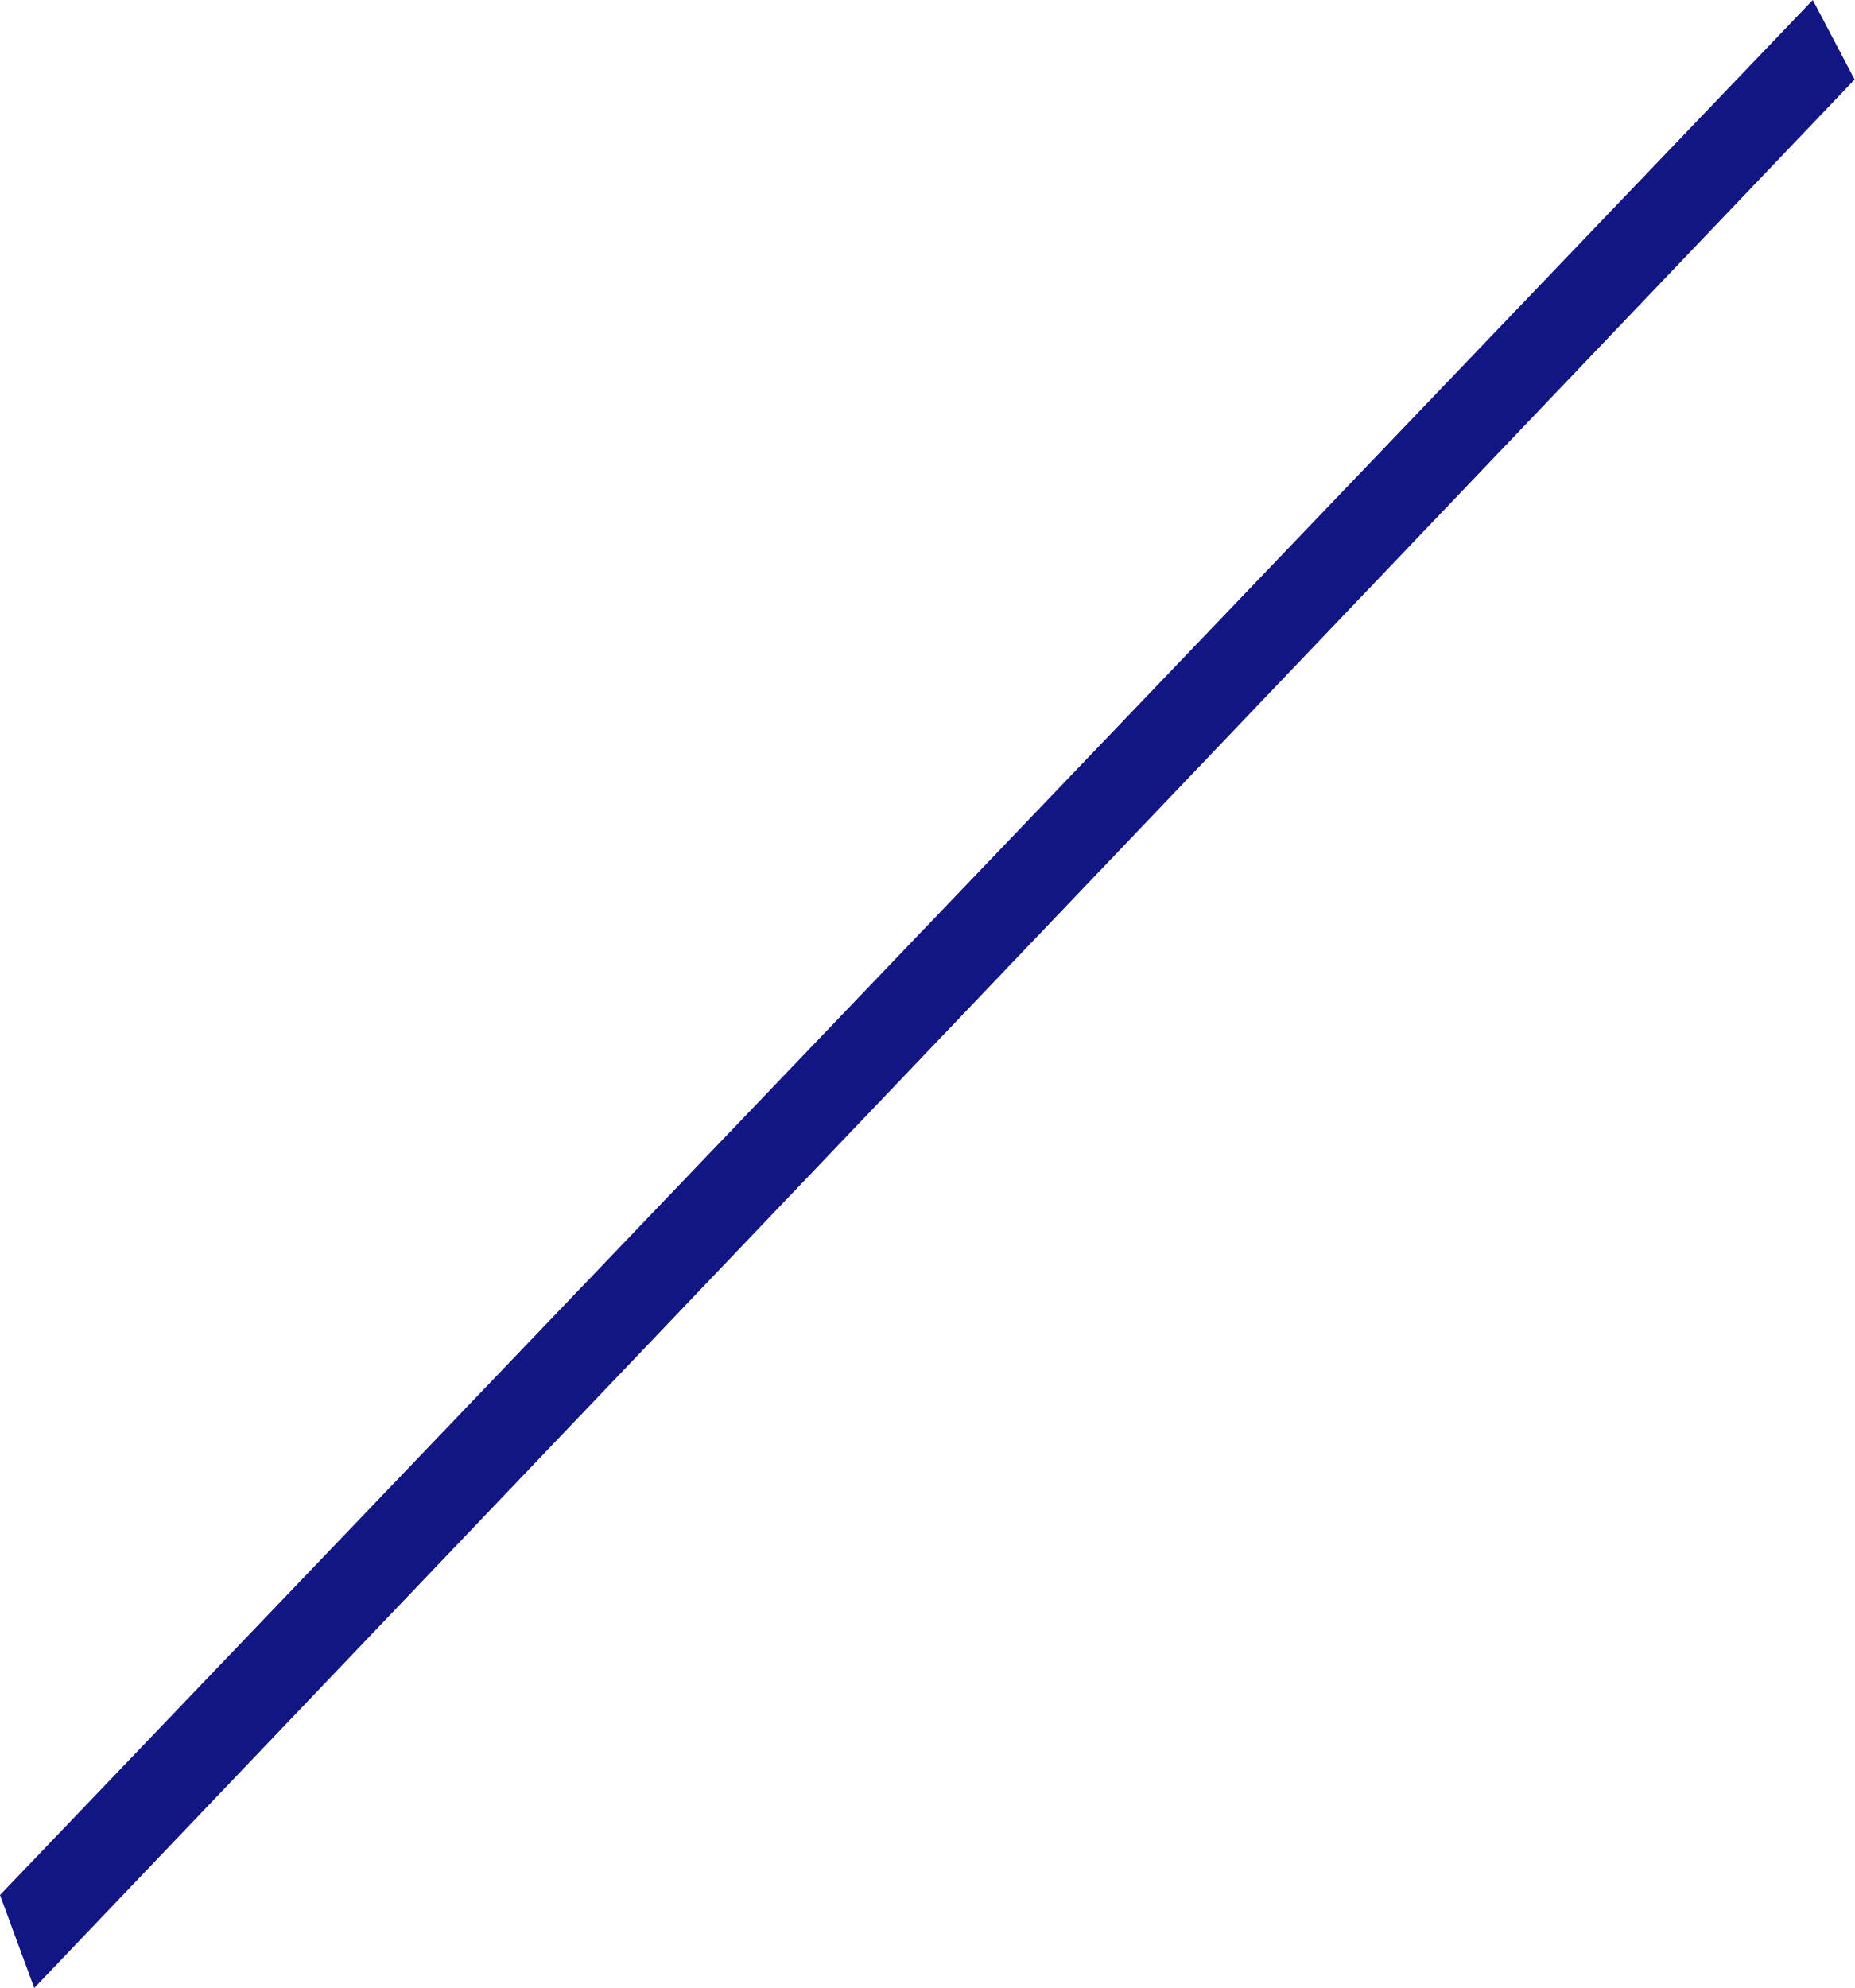
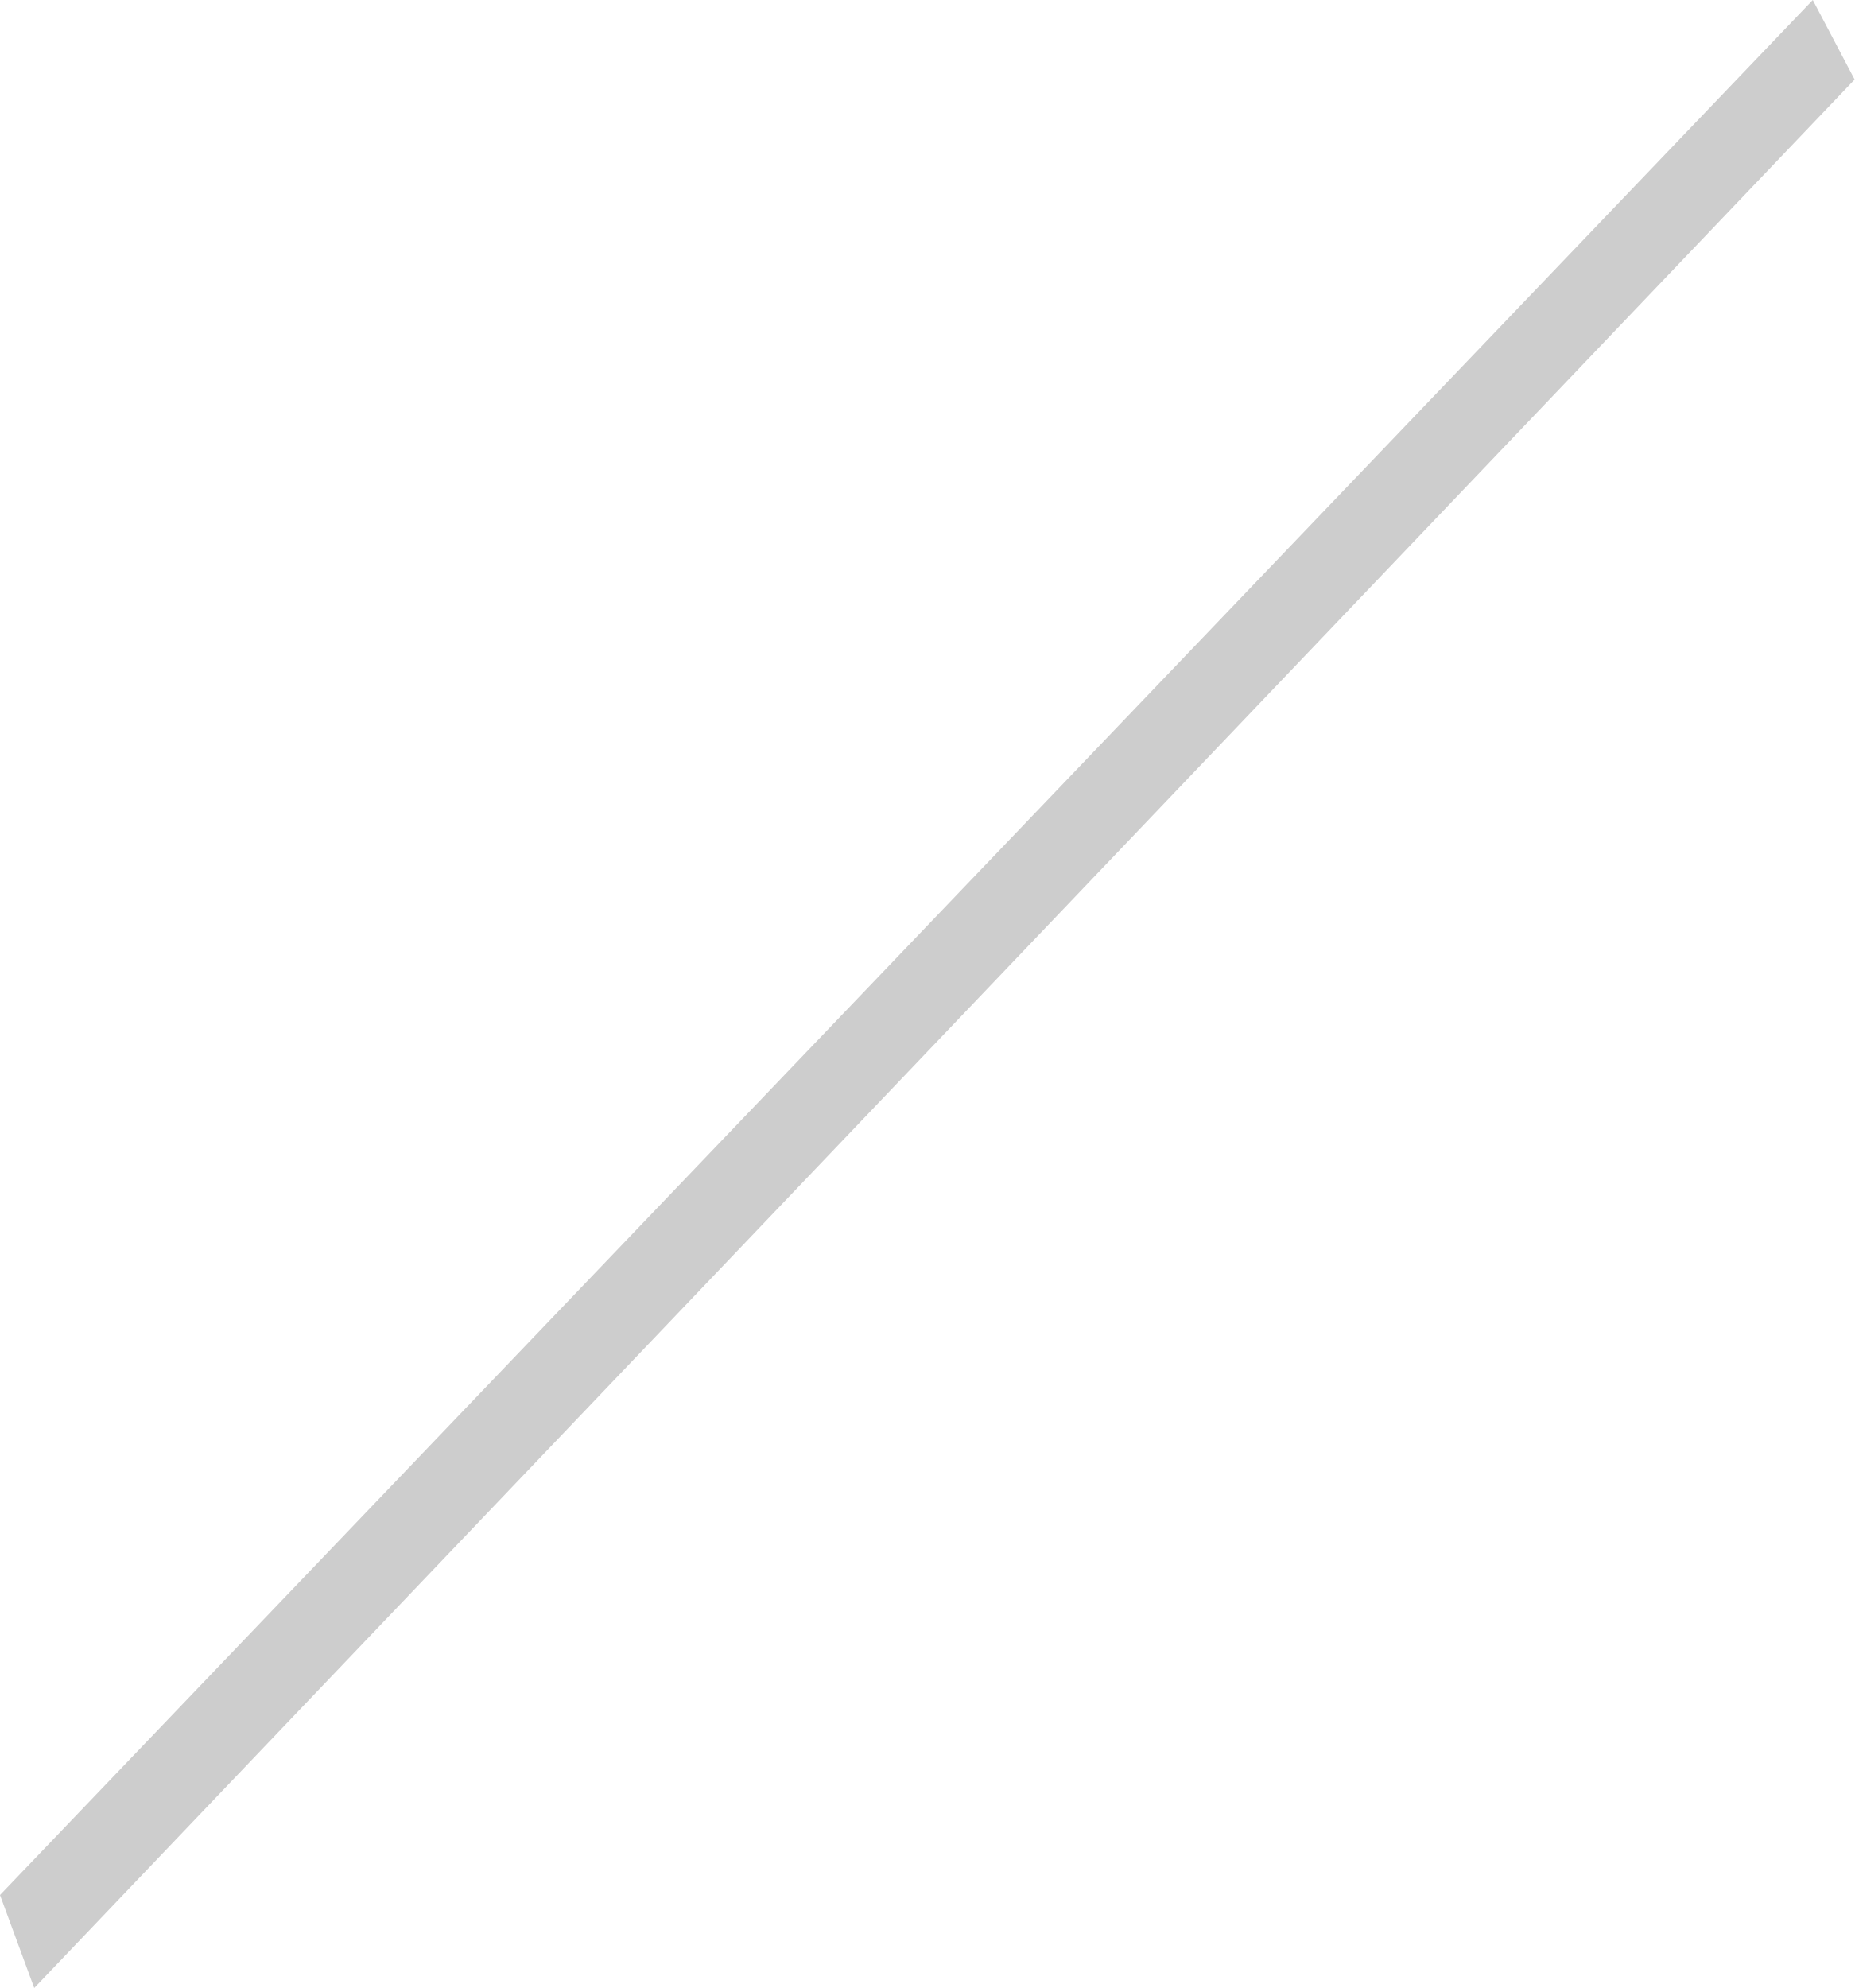
<svg xmlns="http://www.w3.org/2000/svg" preserveAspectRatio="none" overflow="visible" style="display: block;" width="221.59" height="237.5" viewBox="0 0 221.59 237.5" fill="none">
  <g id="åä¸å">
-     <path id="Intersect" d="M221.59 9.5L4.09 237.5L0 226.391L216.59 0L221.59 9.5Z" fill="#121684" />
+     <path id="Intersect" d="M221.59 9.5L4.09 237.5L0 226.391L216.59 0L221.59 9.5Z" fill="#CDCDCD" />
  </g>
</svg>
